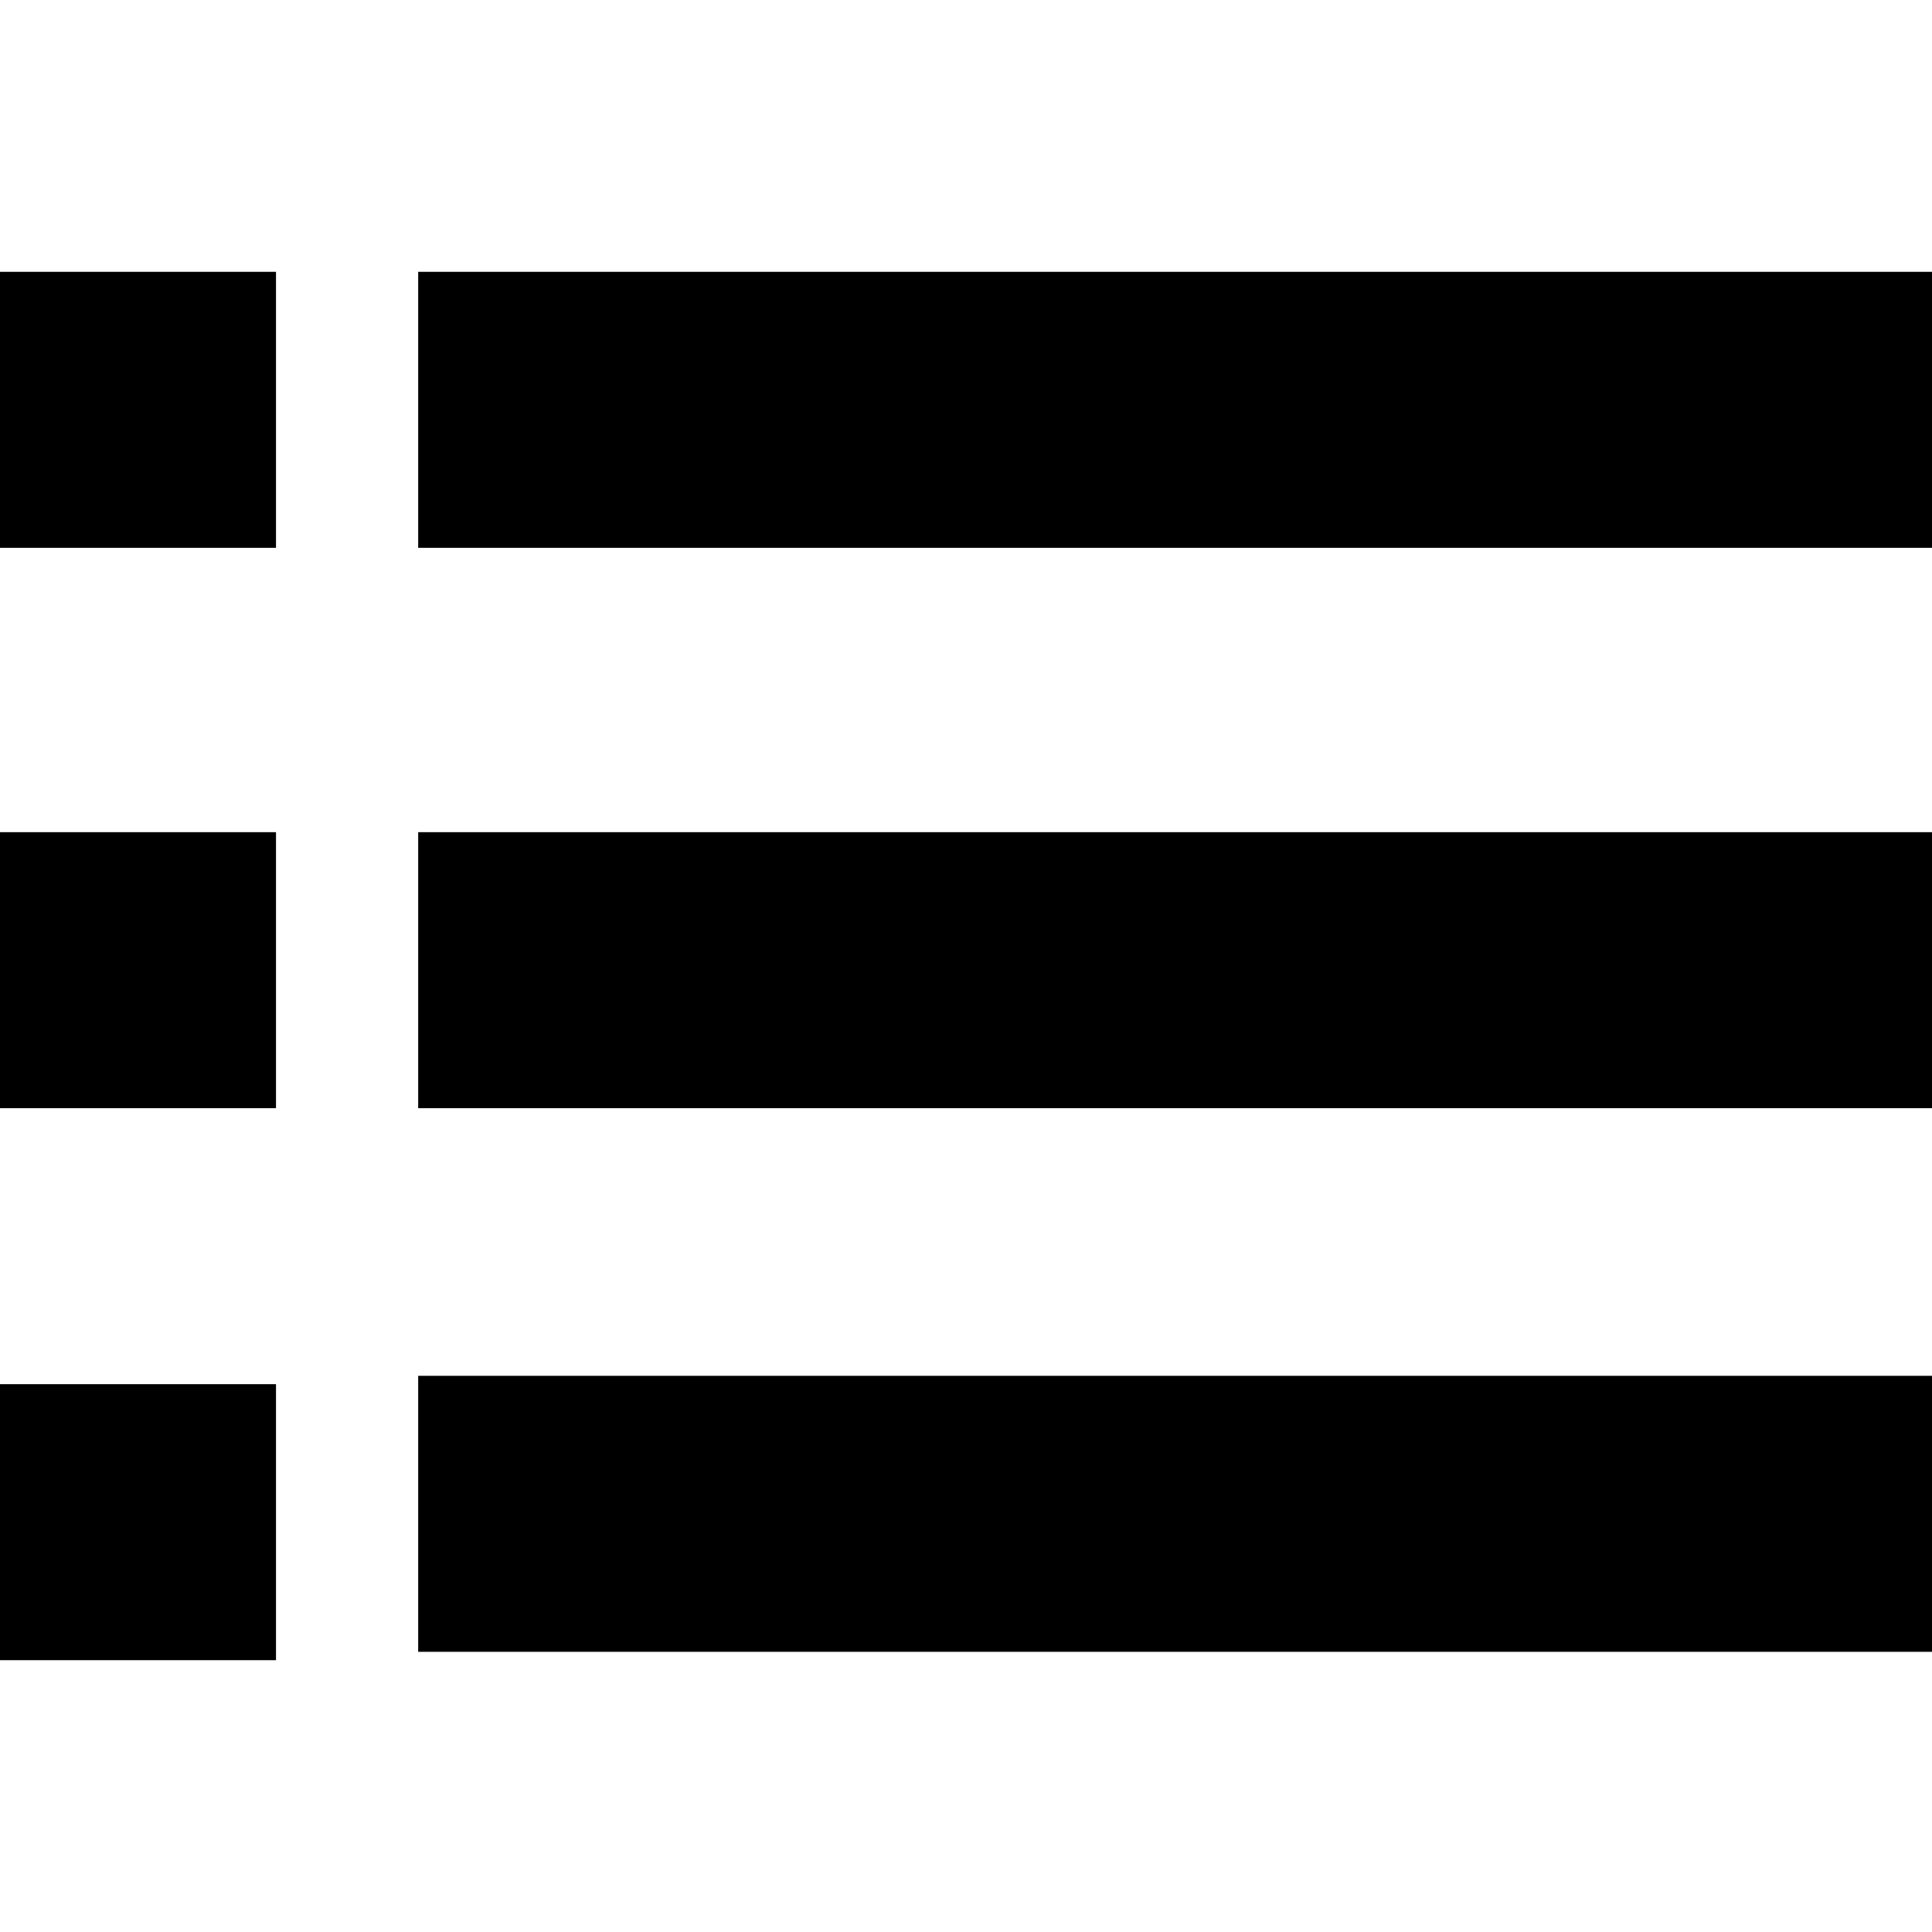
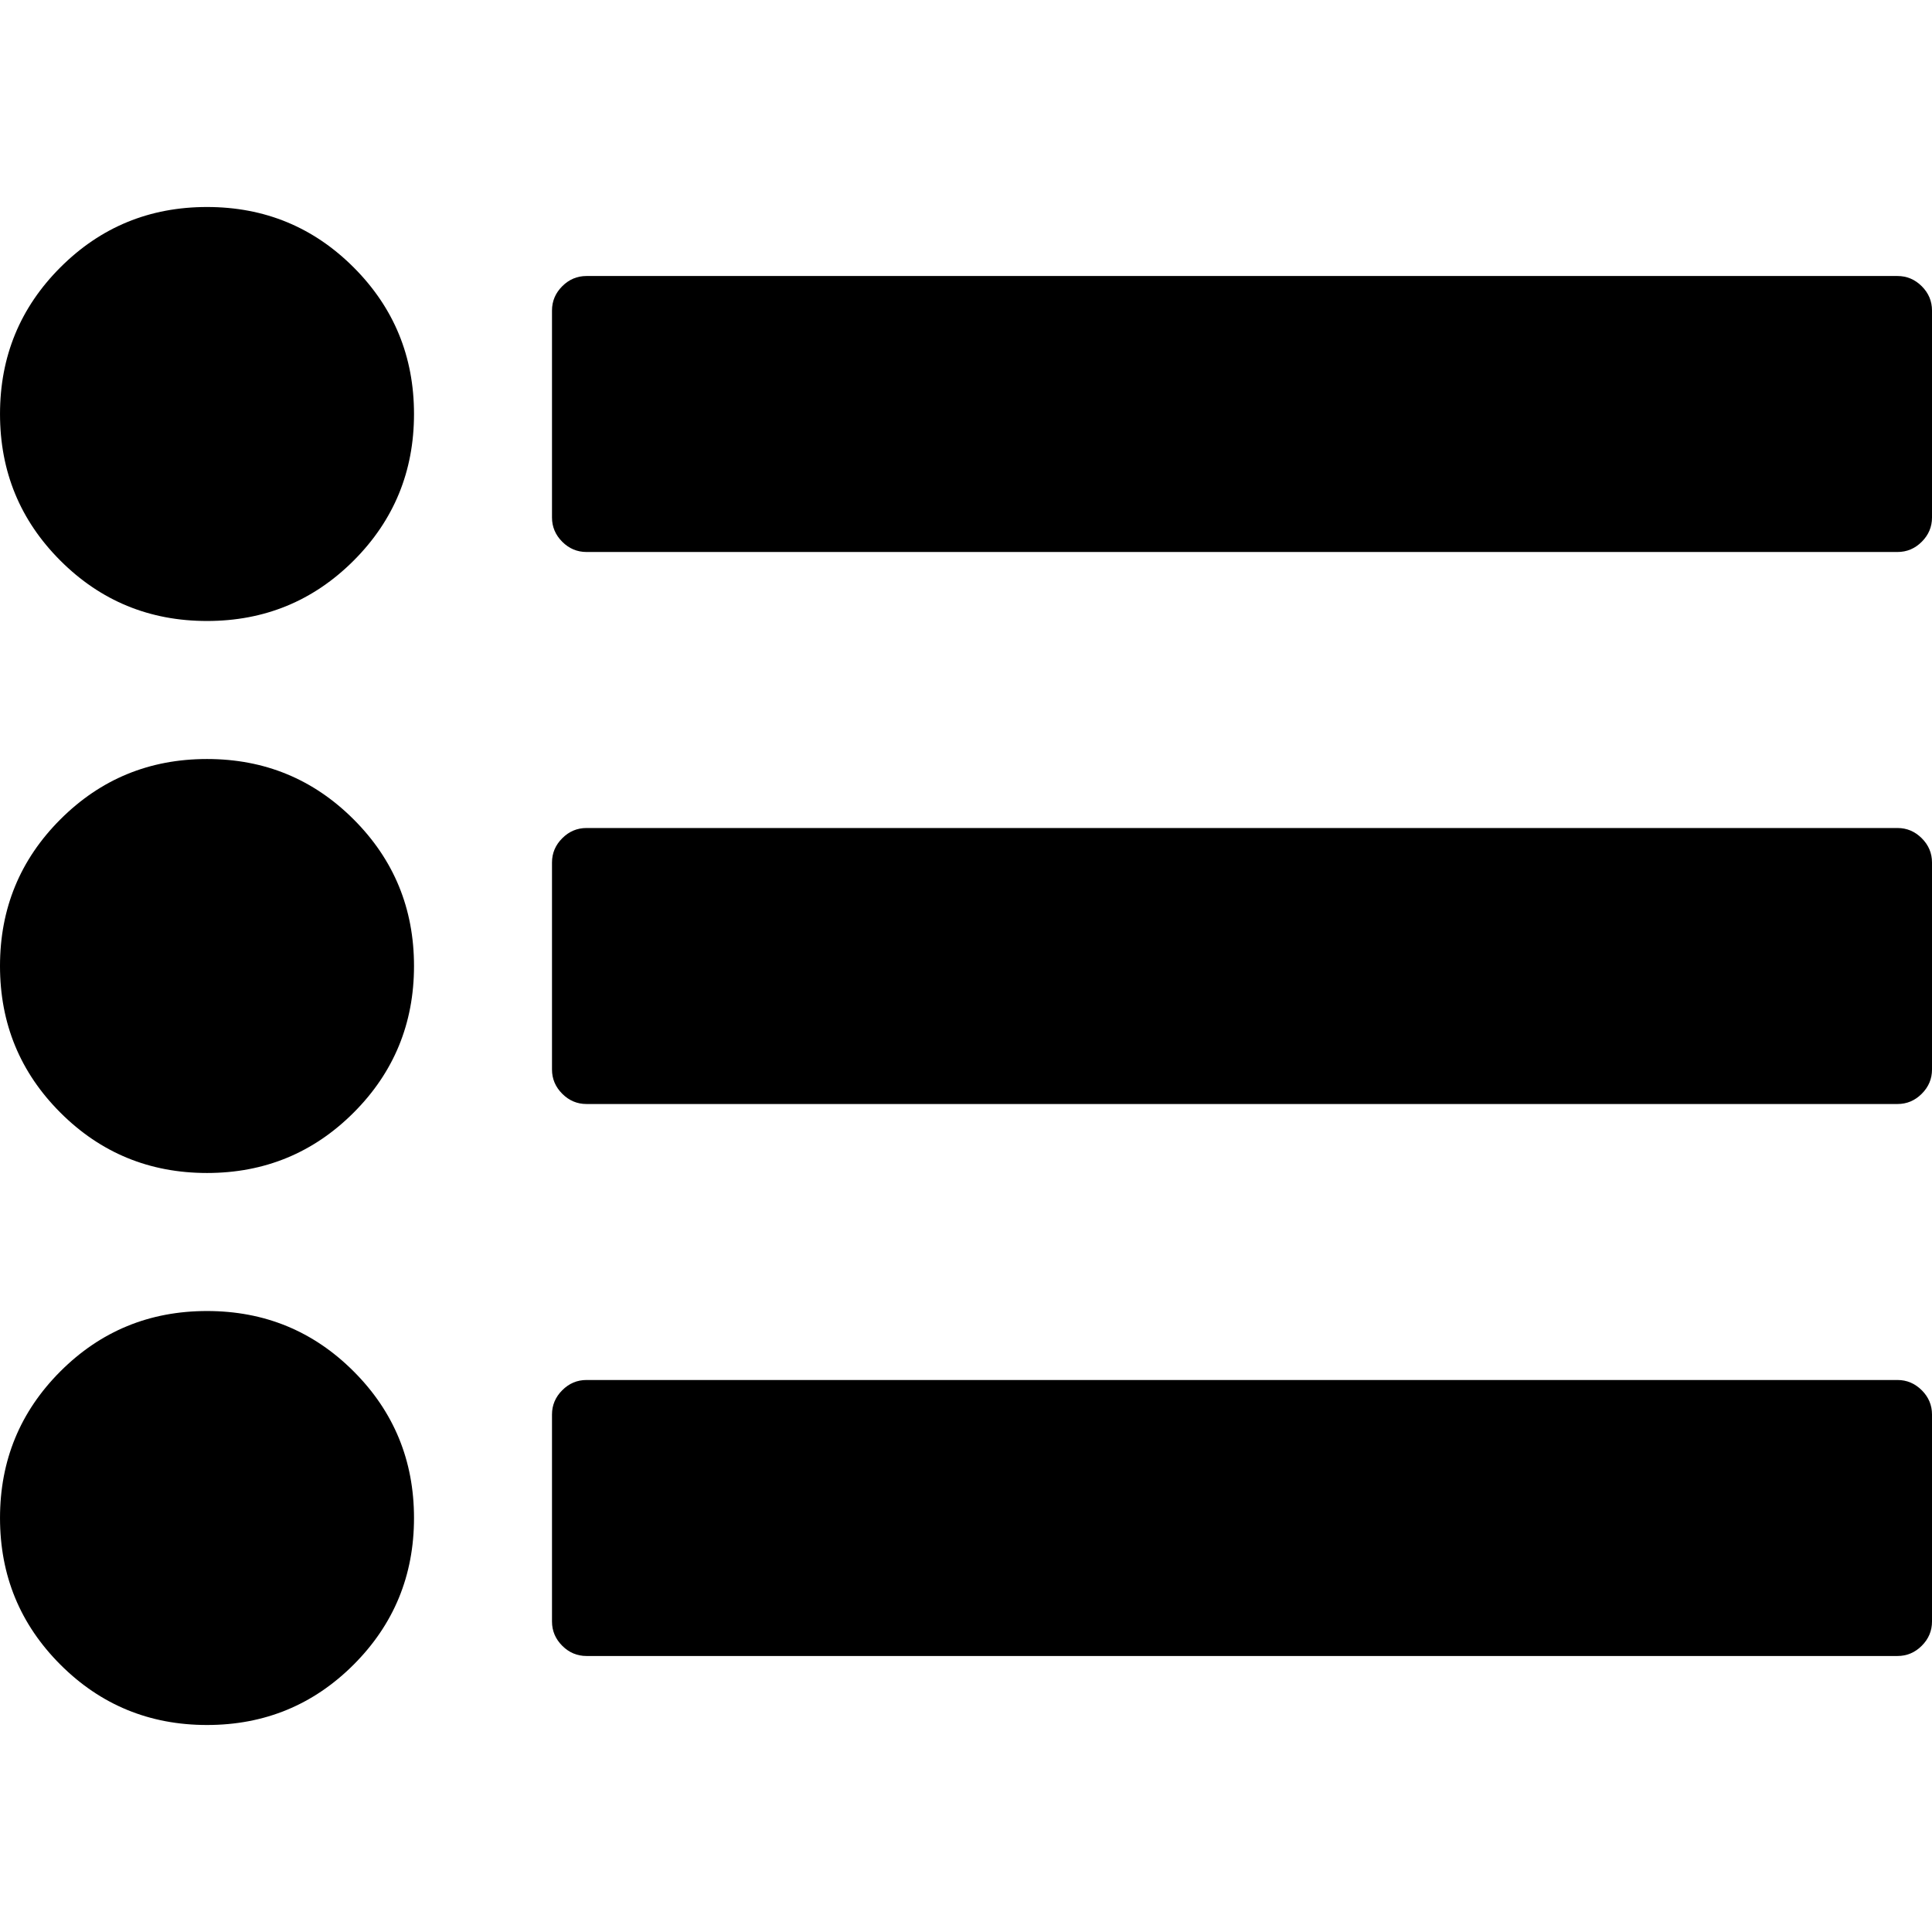
- <svg xmlns="http://www.w3.org/2000/svg" version="1.1" viewBox="0 0 231 231" enable-background="new 0 0 231 231">
+ <svg xmlns="http://www.w3.org/2000/svg" version="1.1" x="0px" y="0px" viewBox="0 0 511.626 511.626" xml:space="preserve">
  <g>
-     <rect width="181" x="50" y="164.5" height="33" />
-     <rect width="181" x="50" y="99.5" height="33" />
-     <rect width="181" x="50" y="32.5" height="33" />
-     <rect width="33" y="165.5" height="33" />
-     <rect width="33" y="99.5" height="33" />
-     <rect width="33" y="32.5" height="33" />
+     <g>
+       <path d="M54.818,200.999c-15.23,0-28.171,5.327-38.832,15.987C5.33,227.642,0,240.583,0,255.813c0,15.223,5.33,28.172,15.99,38.83    c10.66,10.656,23.604,15.984,38.832,15.984c15.225,0,28.167-5.328,38.828-15.984c10.657-10.657,15.987-23.606,15.987-38.83    c0-15.23-5.33-28.171-15.99-38.828C82.989,206.329,70.046,200.999,54.818,200.999z" />
+       <path d="M54.821,54.817c-15.23,0-28.171,5.33-38.832,15.987C5.333,81.464,0.003,94.405,0.003,109.632    c0,15.229,5.327,28.171,15.986,38.831c10.66,10.657,23.604,15.985,38.832,15.985c15.225,0,28.167-5.329,38.828-15.985    c10.657-10.66,15.987-23.603,15.987-38.831c0-15.227-5.33-28.168-15.987-38.828C82.993,60.147,70.051,54.817,54.821,54.817z" />
+       <path d="M54.821,347.18c-15.23,0-28.175,5.325-38.832,15.981C5.333,373.824,0.003,386.767,0.003,401.989    c0,15.235,5.327,28.171,15.986,38.834c10.66,10.657,23.604,15.985,38.832,15.985c15.225,0,28.167-5.328,38.828-15.985    c10.657-10.663,15.987-23.599,15.987-38.834c0-15.223-5.33-28.172-15.987-38.828C82.993,352.505,70.051,347.18,54.821,347.18z" />
+       <path d="M508.917,75.8c-1.813-1.803-3.949-2.708-6.427-2.708H155.313c-2.473,0-4.615,0.902-6.423,2.708    c-1.807,1.812-2.712,3.949-2.712,6.423v54.821c0,2.475,0.905,4.611,2.712,6.424c1.809,1.805,3.951,2.708,6.423,2.708H502.49    c2.478,0,4.616-0.9,6.427-2.708c1.81-1.812,2.71-3.949,2.71-6.424V82.224C511.626,79.75,510.723,77.609,508.917,75.8z" />
+       <path d="M502.49,219.271H155.313c-2.473,0-4.615,0.9-6.423,2.712c-1.807,1.807-2.712,3.949-2.712,6.423v54.819    c0,2.472,0.905,4.613,2.712,6.421c1.809,1.813,3.951,2.714,6.423,2.714H502.49c2.478,0,4.616-0.9,6.427-2.714    c1.81-1.808,2.71-3.949,2.71-6.421v-54.819c0-2.474-0.903-4.62-2.71-6.423C507.103,220.175,504.967,219.271,502.49,219.271z" />
+       <path d="M502.49,365.447H155.313c-2.473,0-4.615,0.903-6.423,2.714c-1.807,1.81-2.712,3.949-2.712,6.42V429.4    c0,2.478,0.905,4.616,2.712,6.427c1.809,1.807,3.951,2.707,6.423,2.707H502.49c2.478,0,4.616-0.9,6.427-2.707    c1.81-1.811,2.71-3.949,2.71-6.427v-54.819c0-2.471-0.903-4.617-2.71-6.42C507.103,366.357,504.967,365.447,502.49,365.447z" />
+     </g>
  </g>
</svg>
